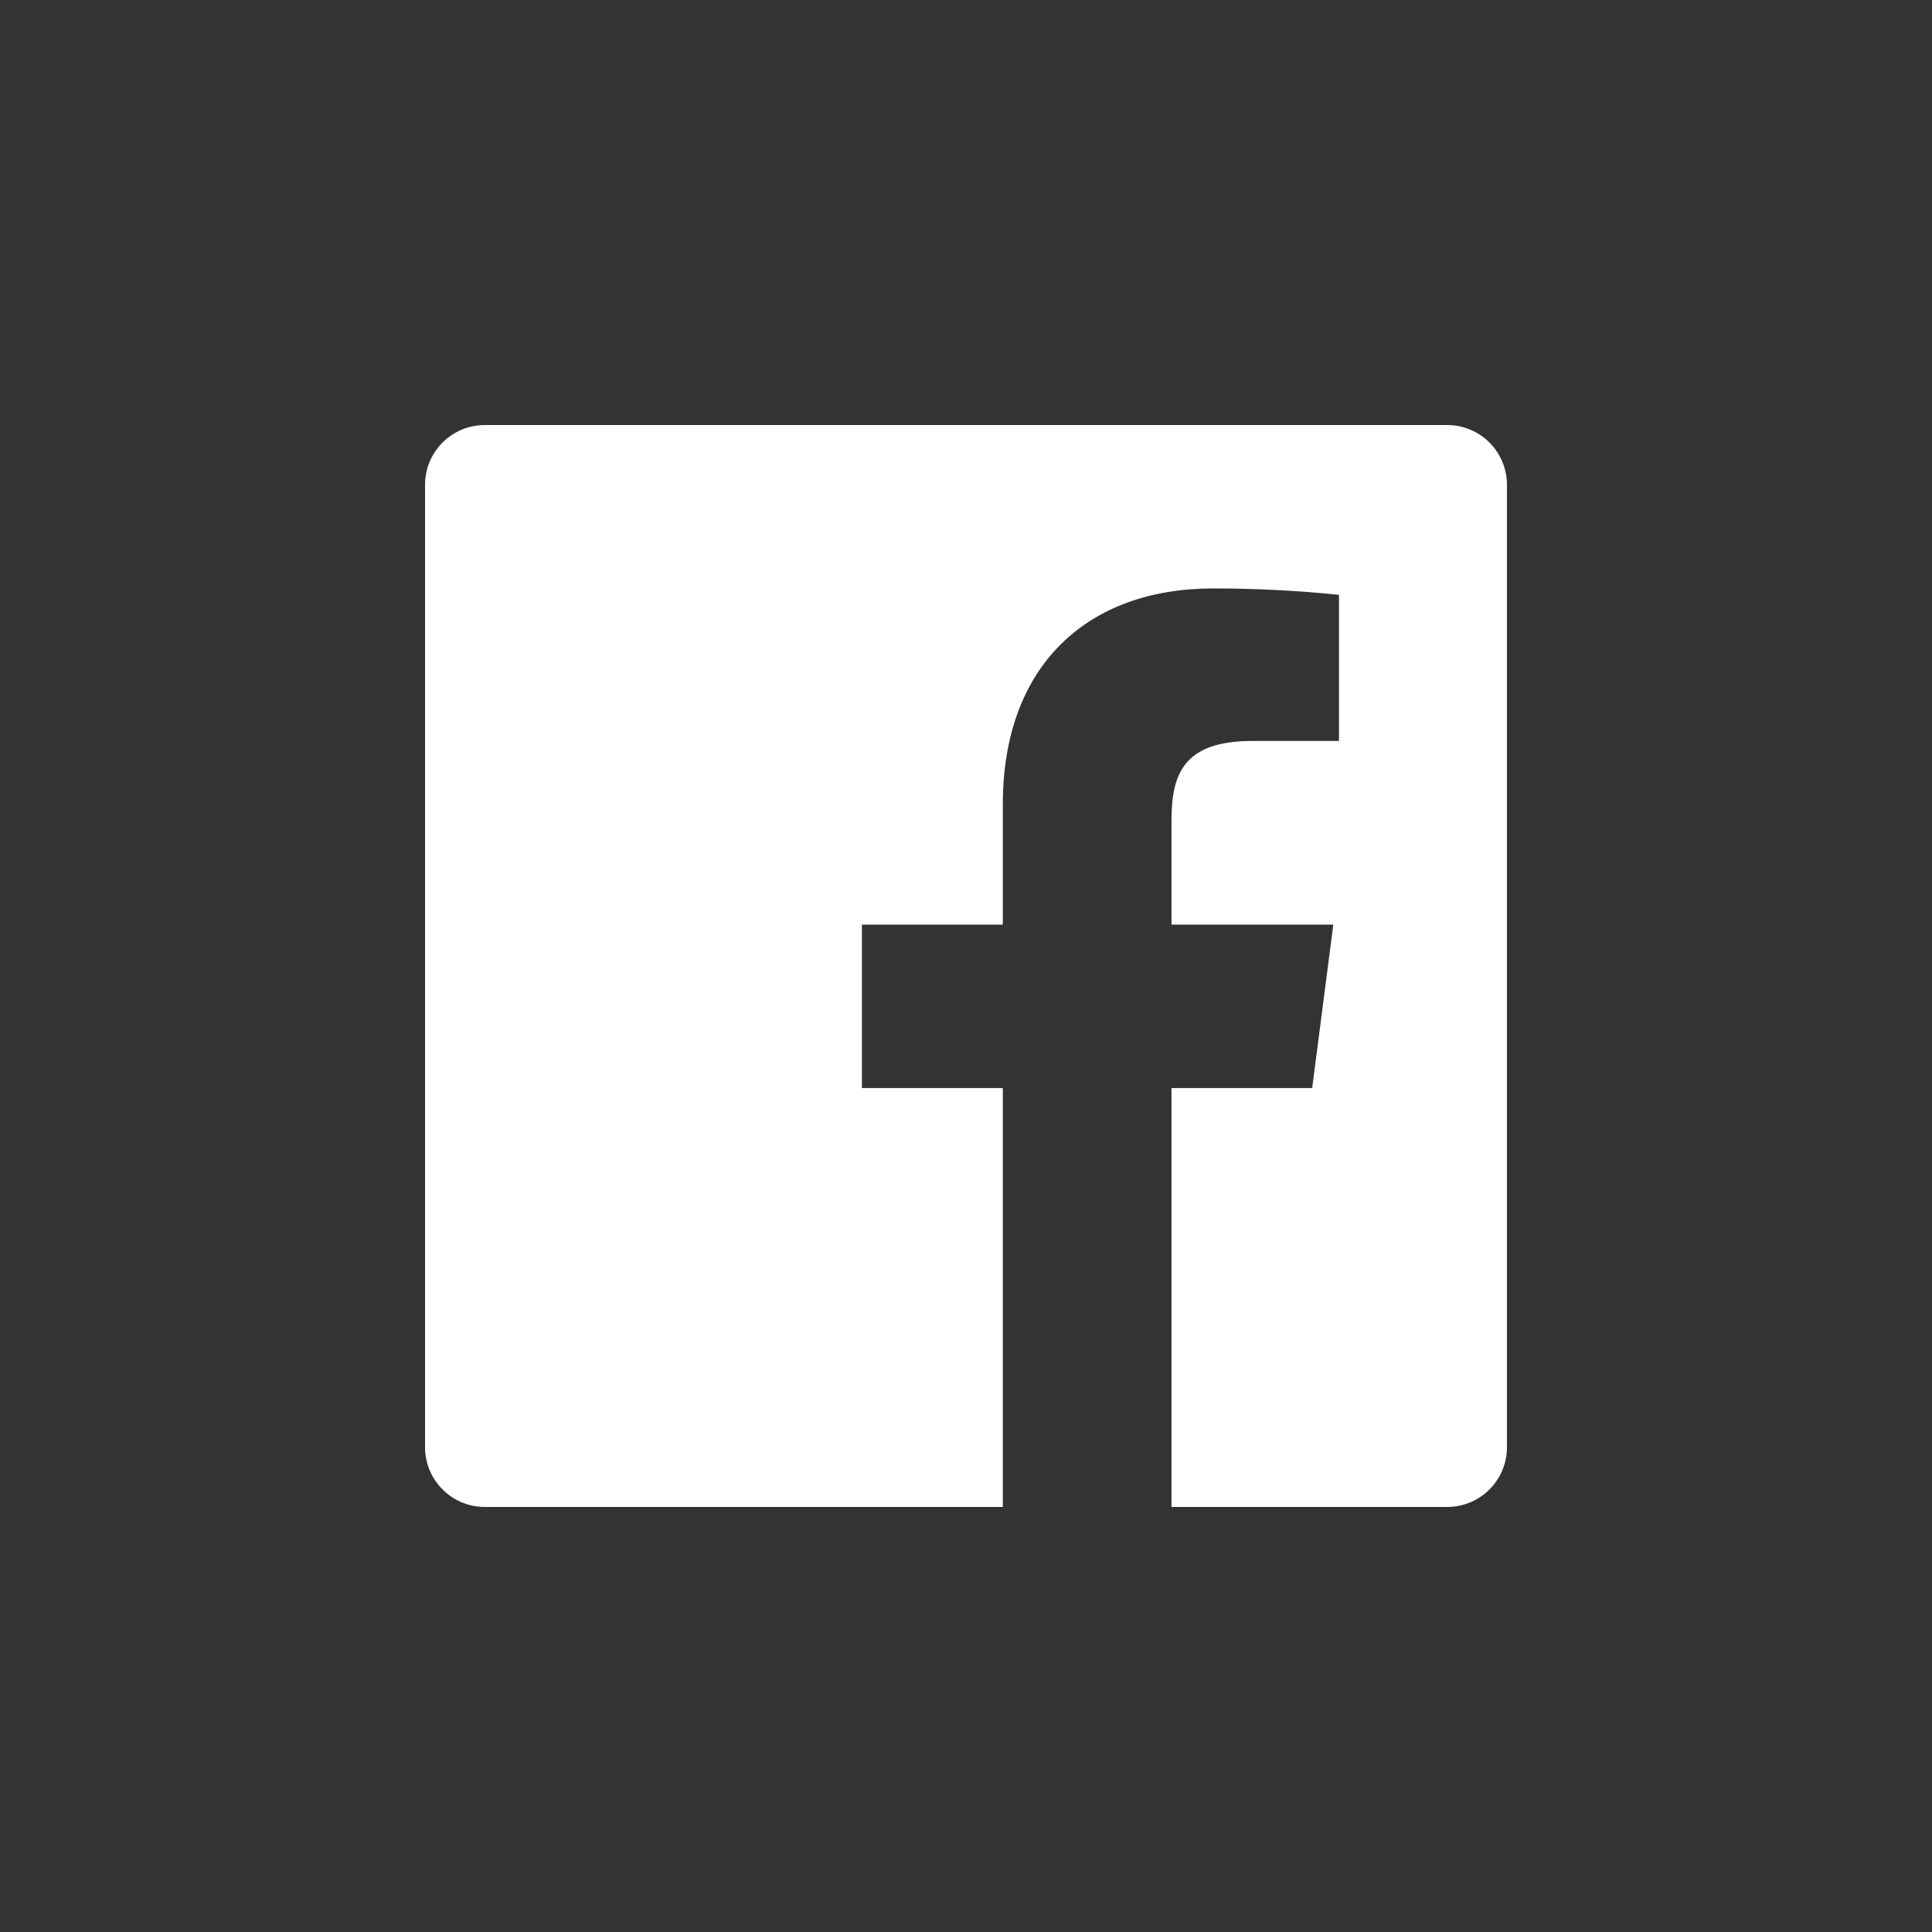
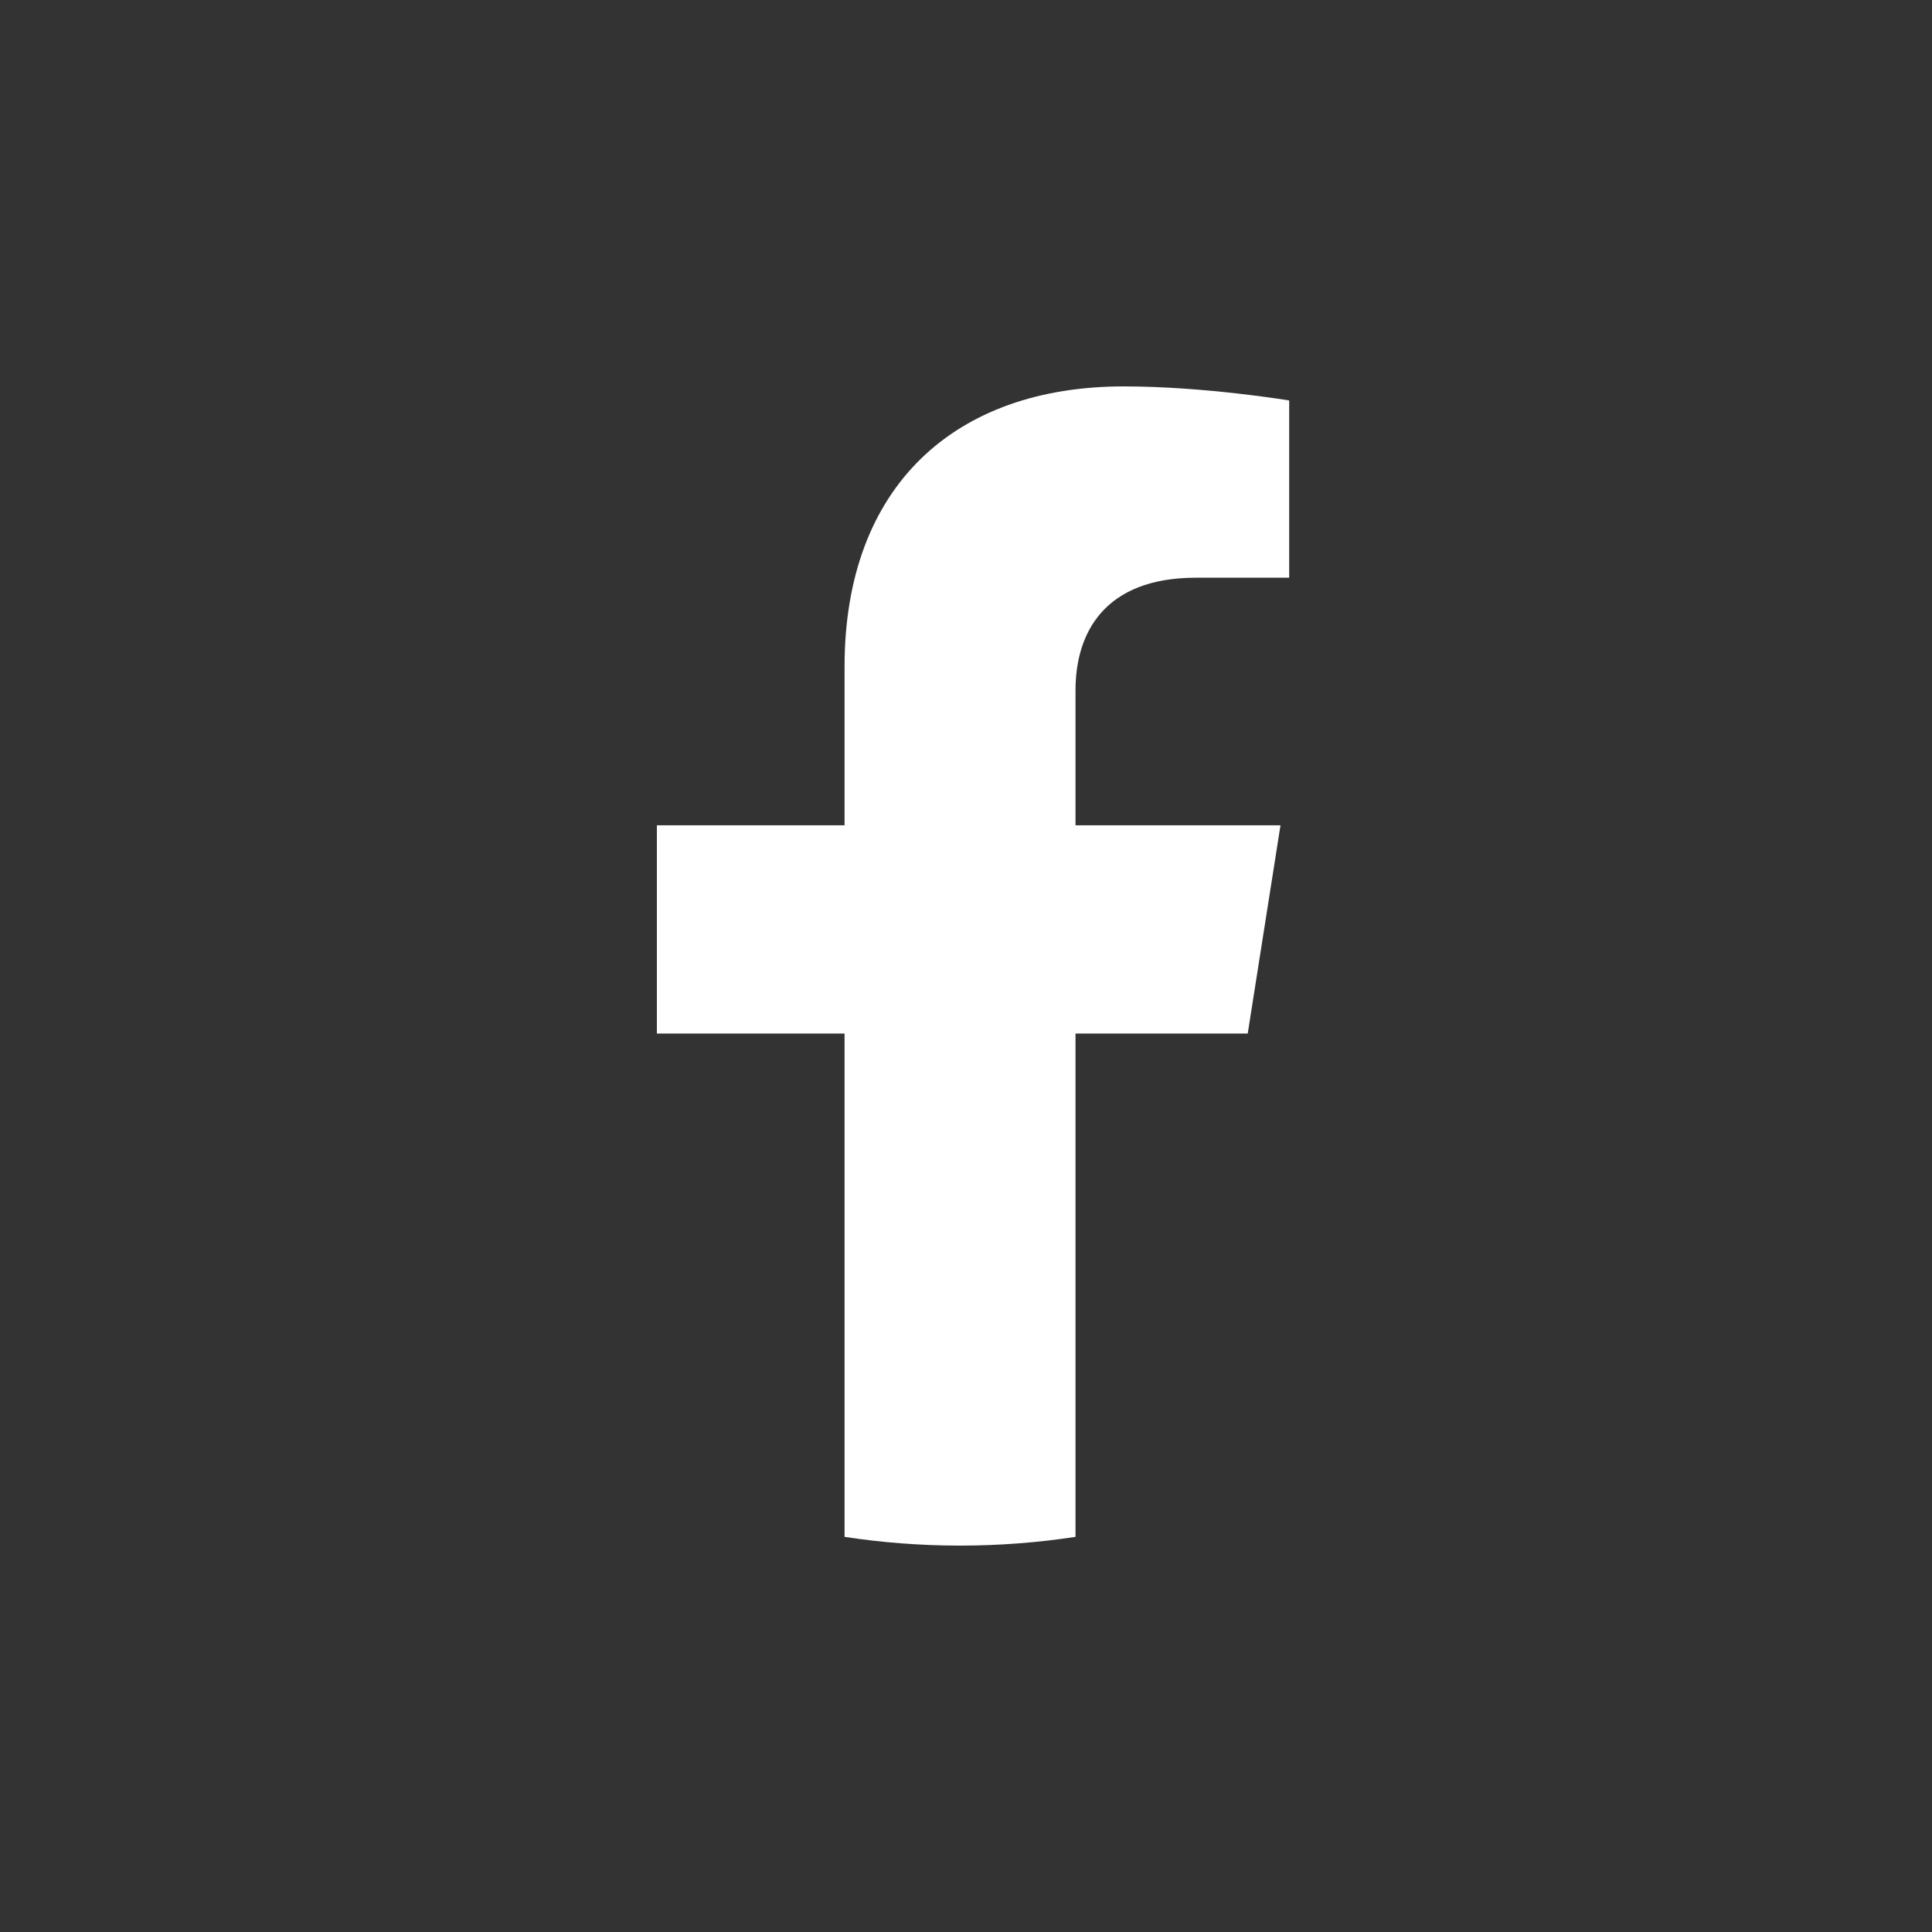
<svg xmlns="http://www.w3.org/2000/svg" width="50px" height="50px" viewBox="0 0 50 50" version="1.1">
  <g id="Welcome" stroke="none" stroke-width="1" fill="none" fill-rule="evenodd">
-     <g id="sandbox" transform="translate(-475, -867)" fill-rule="nonzero">
-       <g id="Facebook" transform="translate(475, 867)">
+     <g id="sandbox" transform="translate(-474, -862)" fill-rule="nonzero">
+       <g id="Facebook" transform="translate(474, 862)">
        <rect id="back-15" fill="#333333" x="0" y="0" width="50" height="50" />
-         <path d="M37.453,11 L12.547,11 C11.693,11 11,11.693 11,12.547 L11,37.453 C11,38.307 11.693,39 12.547,39 L25.953,39 L25.953,28.159 L22.306,28.159 L22.306,23.929 L25.953,23.929 L25.953,20.818 C25.953,17.2 28.165,15.229 31.388,15.229 C32.479,15.228 33.568,15.283 34.653,15.394 L34.653,19.176 L32.412,19.176 C30.647,19.176 30.318,20.012 30.318,21.235 L30.318,23.929 L34.506,23.929 L33.959,28.159 L30.318,28.159 L30.318,39 L37.453,39 C38.307,39 39,38.307 39,37.453 L39,12.547 C39,12.137 38.837,11.743 38.547,11.453 C38.257,11.163 37.863,11 37.453,11 Z" id="Facebook-2" fill="#FFFFFF" />
+         <path d="M32.291,26.748 L33.139,21.359 L27.834,21.359 L27.834,17.863 C27.834,16.388 28.575,14.951 30.952,14.951 L33.364,14.951 L33.364,10.364 C33.364,10.364 31.175,10 29.082,10 C24.712,10 21.857,12.581 21.857,17.252 L21.857,21.359 L17,21.359 L17,26.748 L21.857,26.748 L21.857,39.774 C22.831,39.922 23.829,40 24.846,40 C25.862,40 26.861,39.922 27.834,39.774 L27.834,26.748 L32.291,26.748 Z" id="Path" fill="#FFFFFF" />
      </g>
    </g>
  </g>
</svg>
